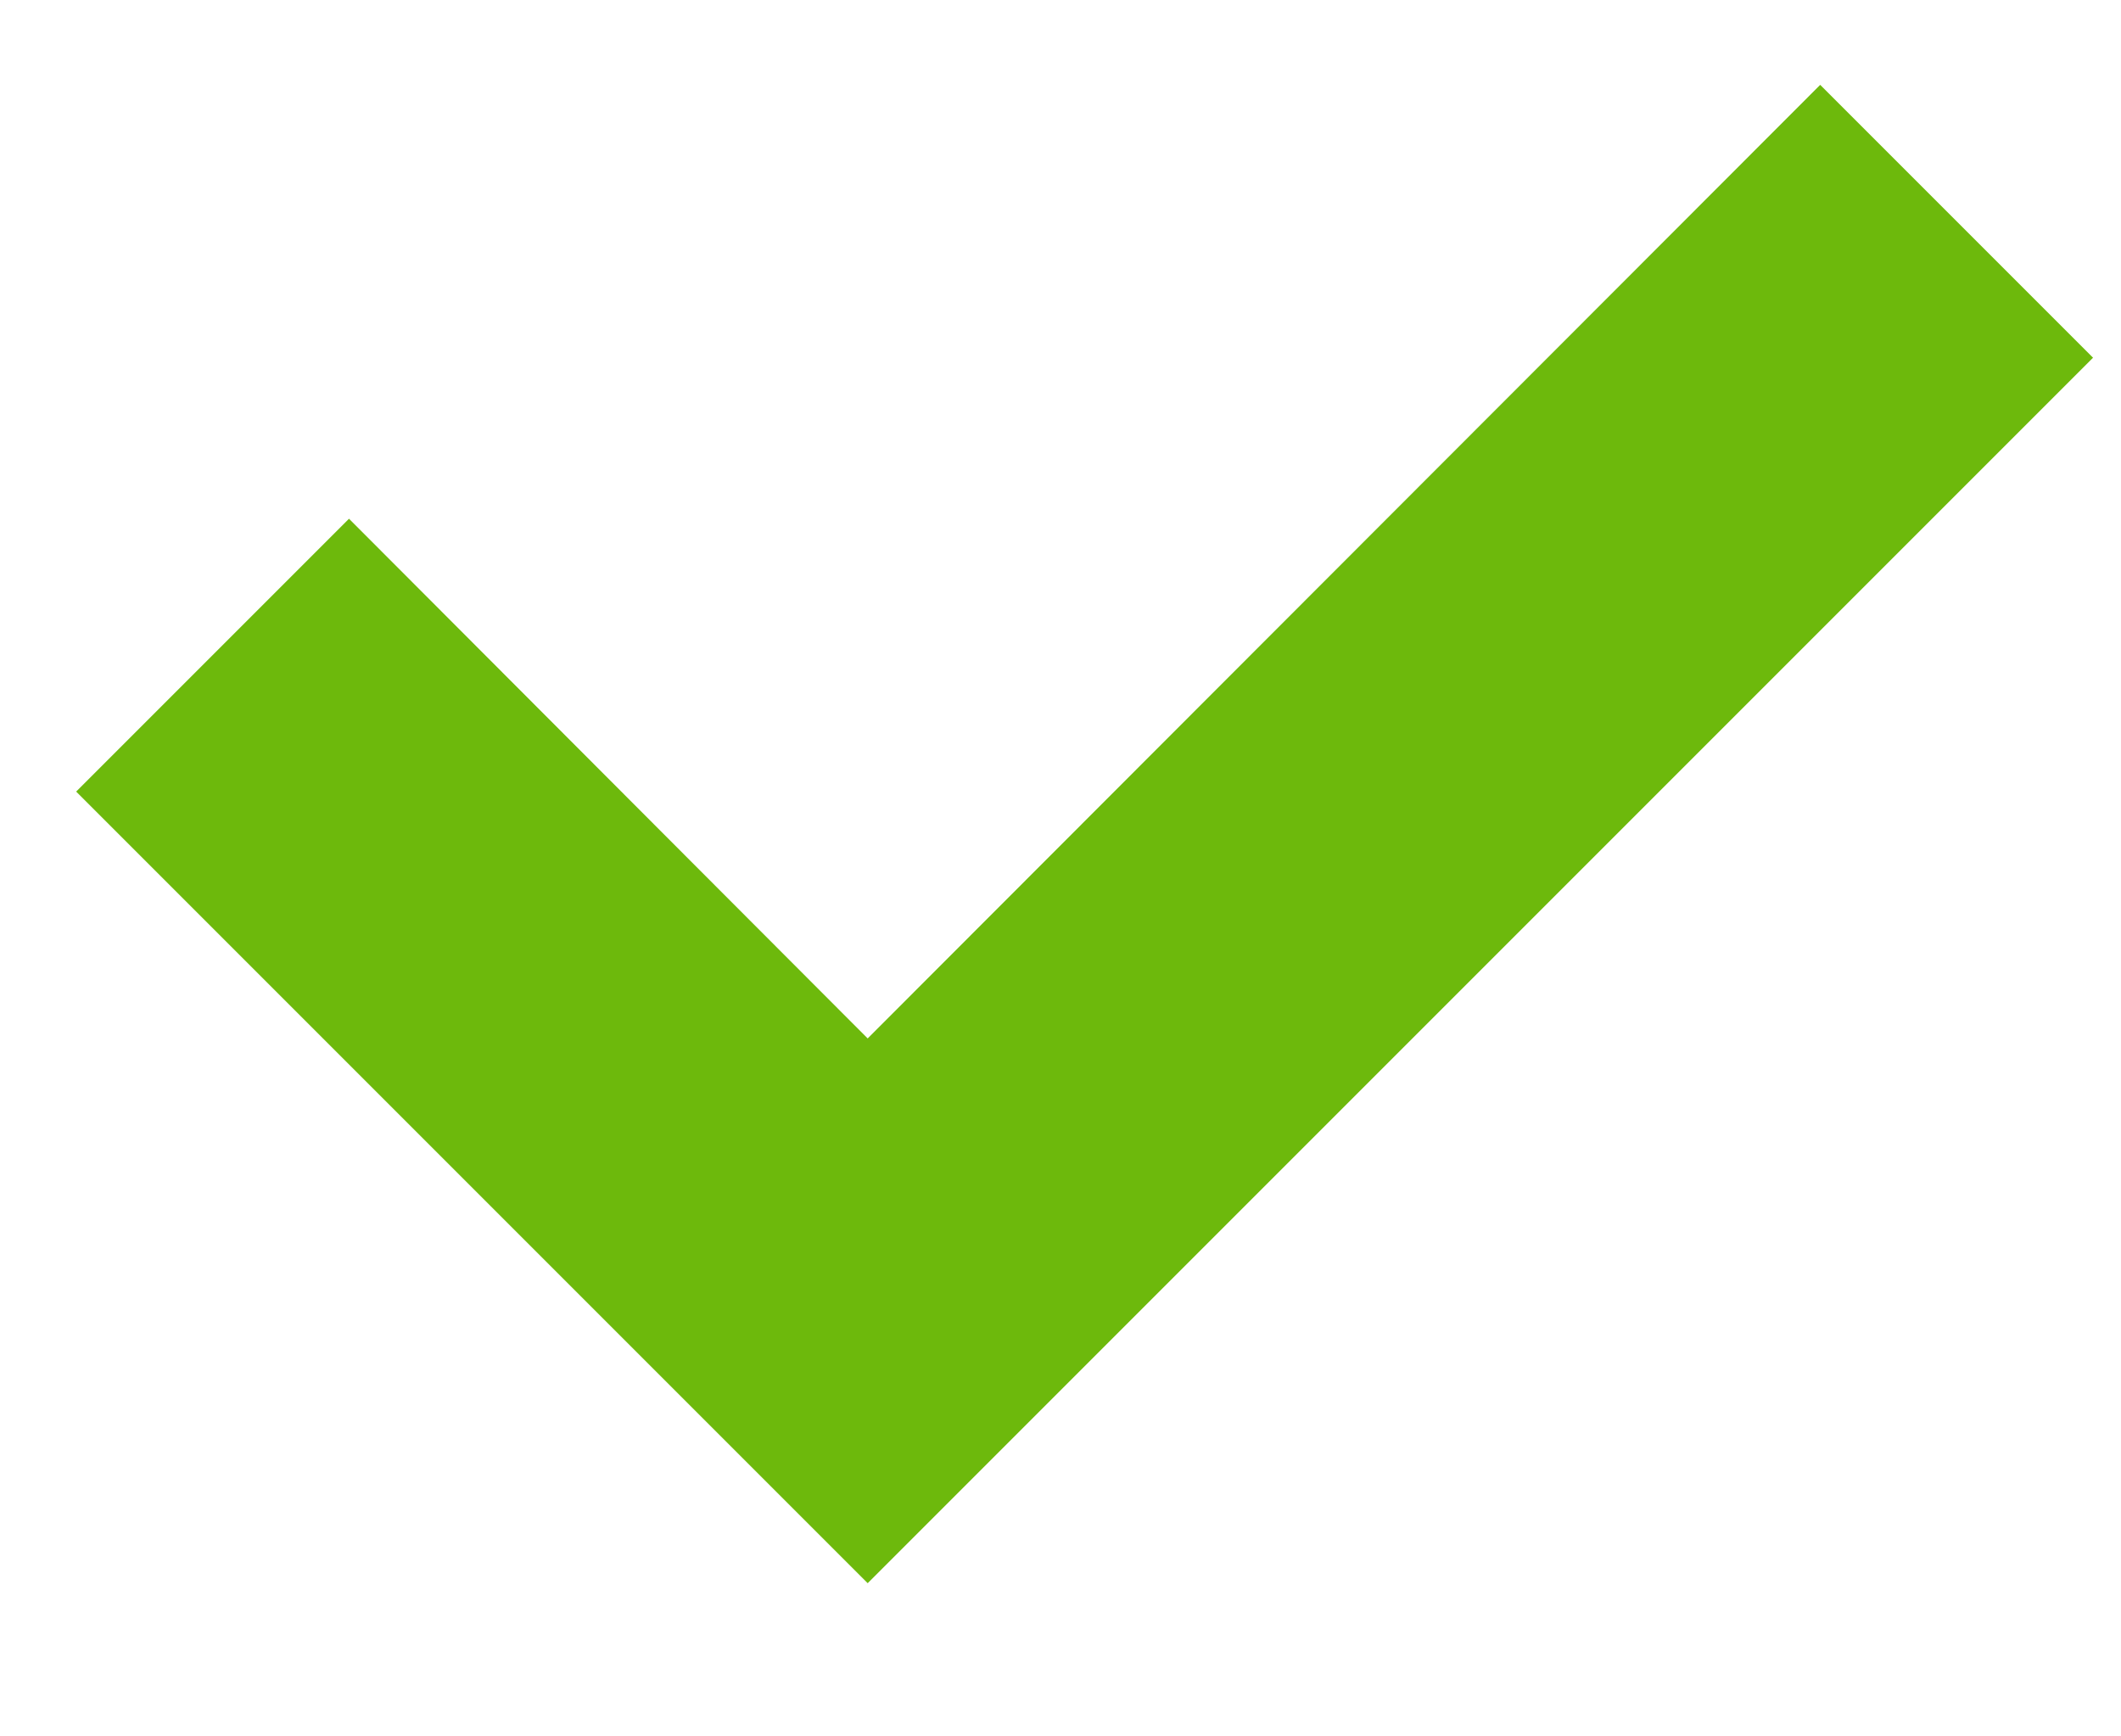
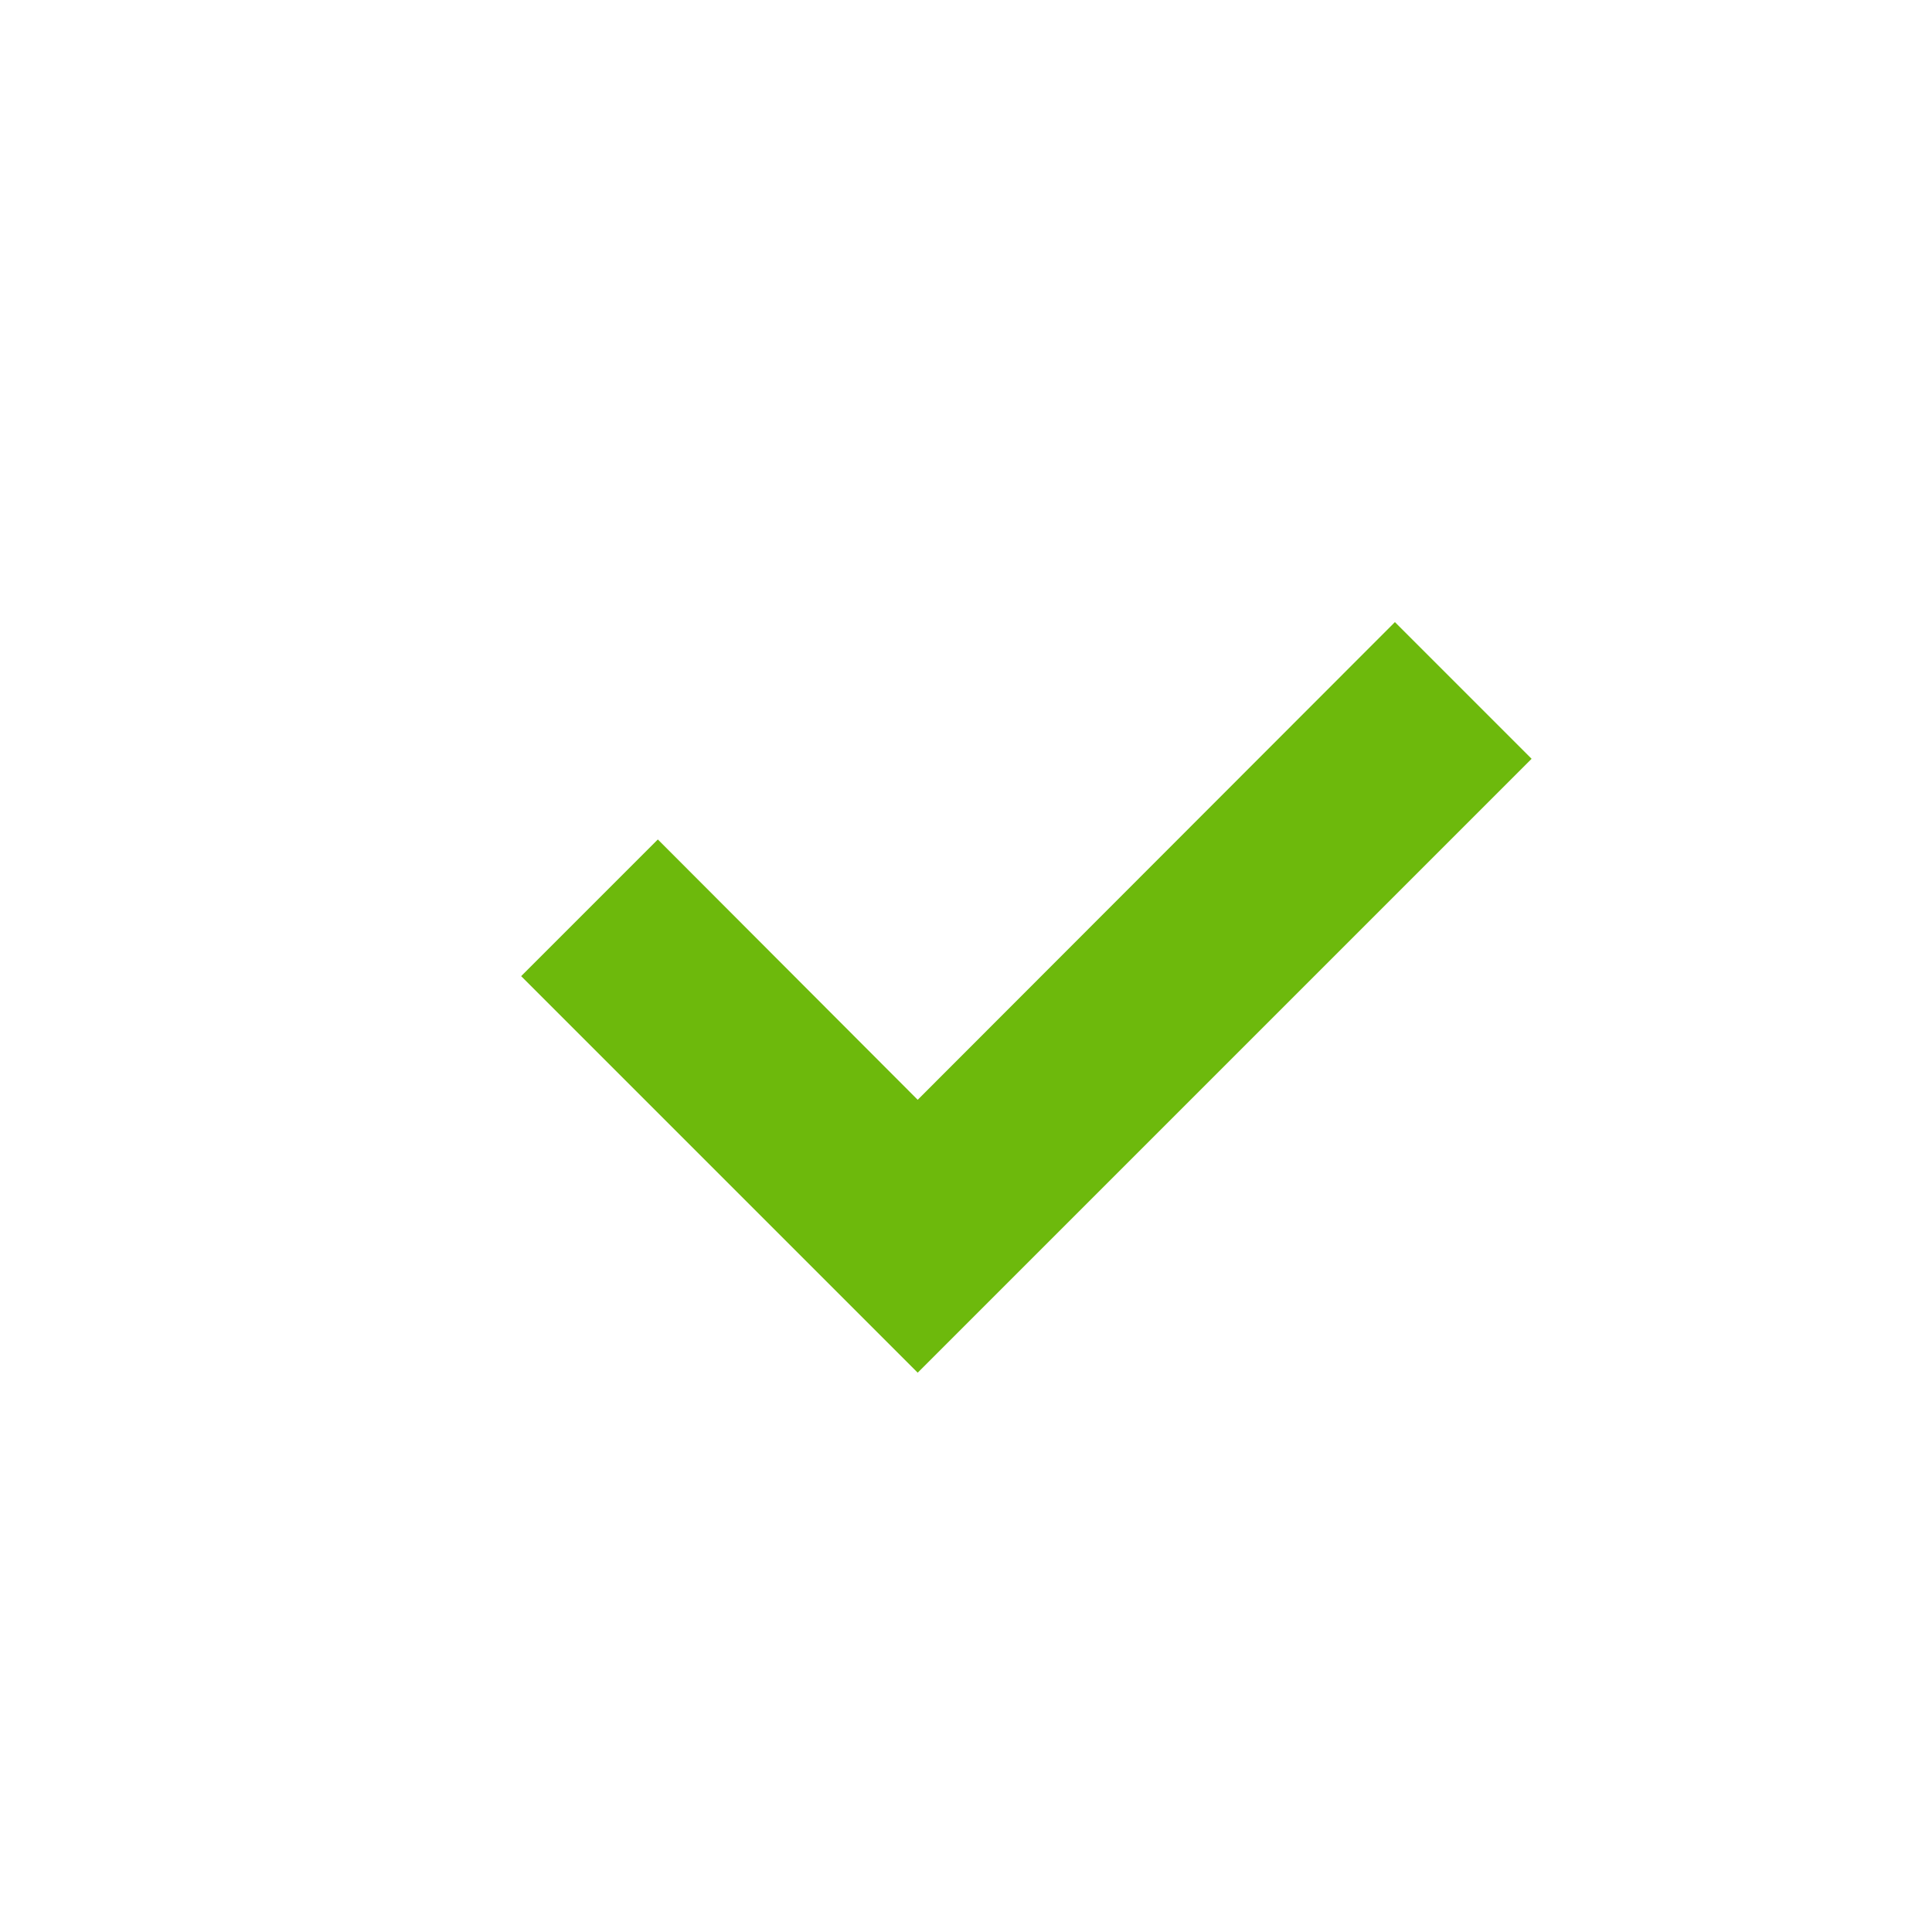
- <svg xmlns="http://www.w3.org/2000/svg" width="11" height="9" viewBox="0 0 11 9" fill="none">
-   <path d="M4.5 8.21L0.395 4.105L1.81 2.69L4.5 5.385L9.44 0.44L10.855 1.855L4.5 8.21Z" fill="#6DB90C" />
+ <svg xmlns="http://www.w3.org/2000/svg" width="20" height="20" viewBox="0 0 20 20" fill="none">
+   <path d="M9.5 14.21L5.395 10.105L6.81 8.69L9.5 11.385L14.44 6.44L15.855 7.855L9.5 14.21Z" fill="#6DB90C" />
</svg>
